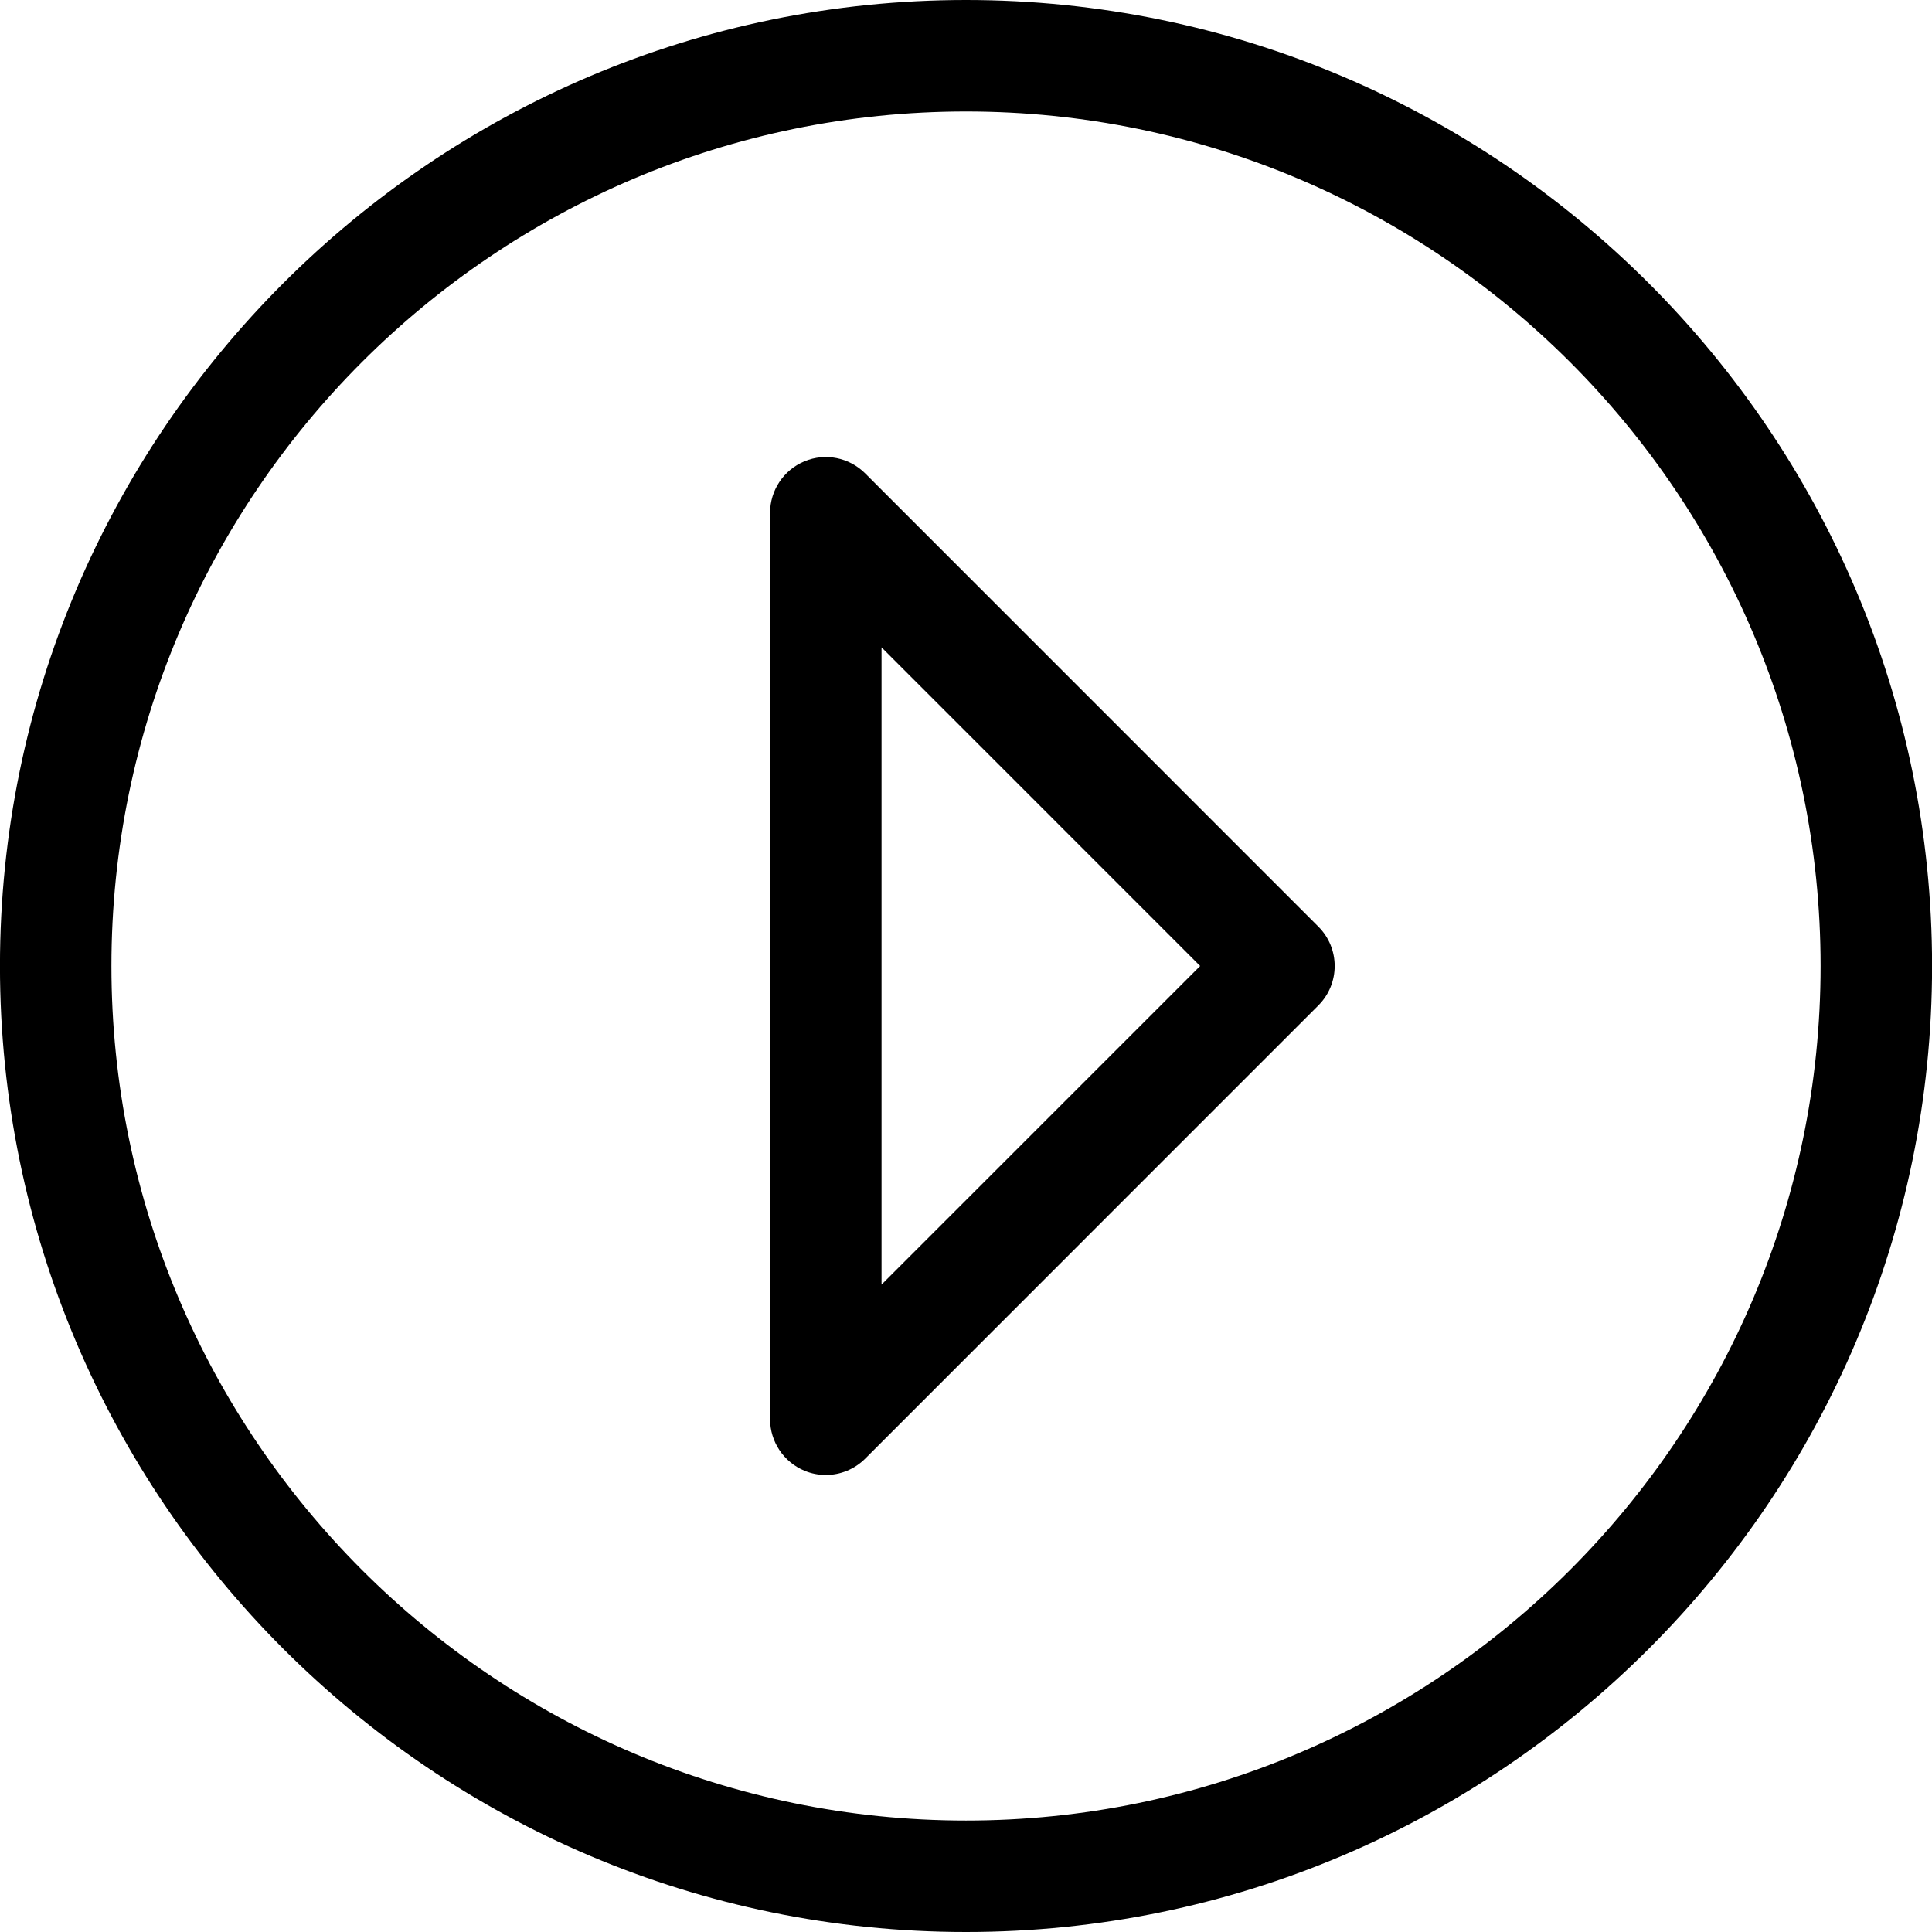
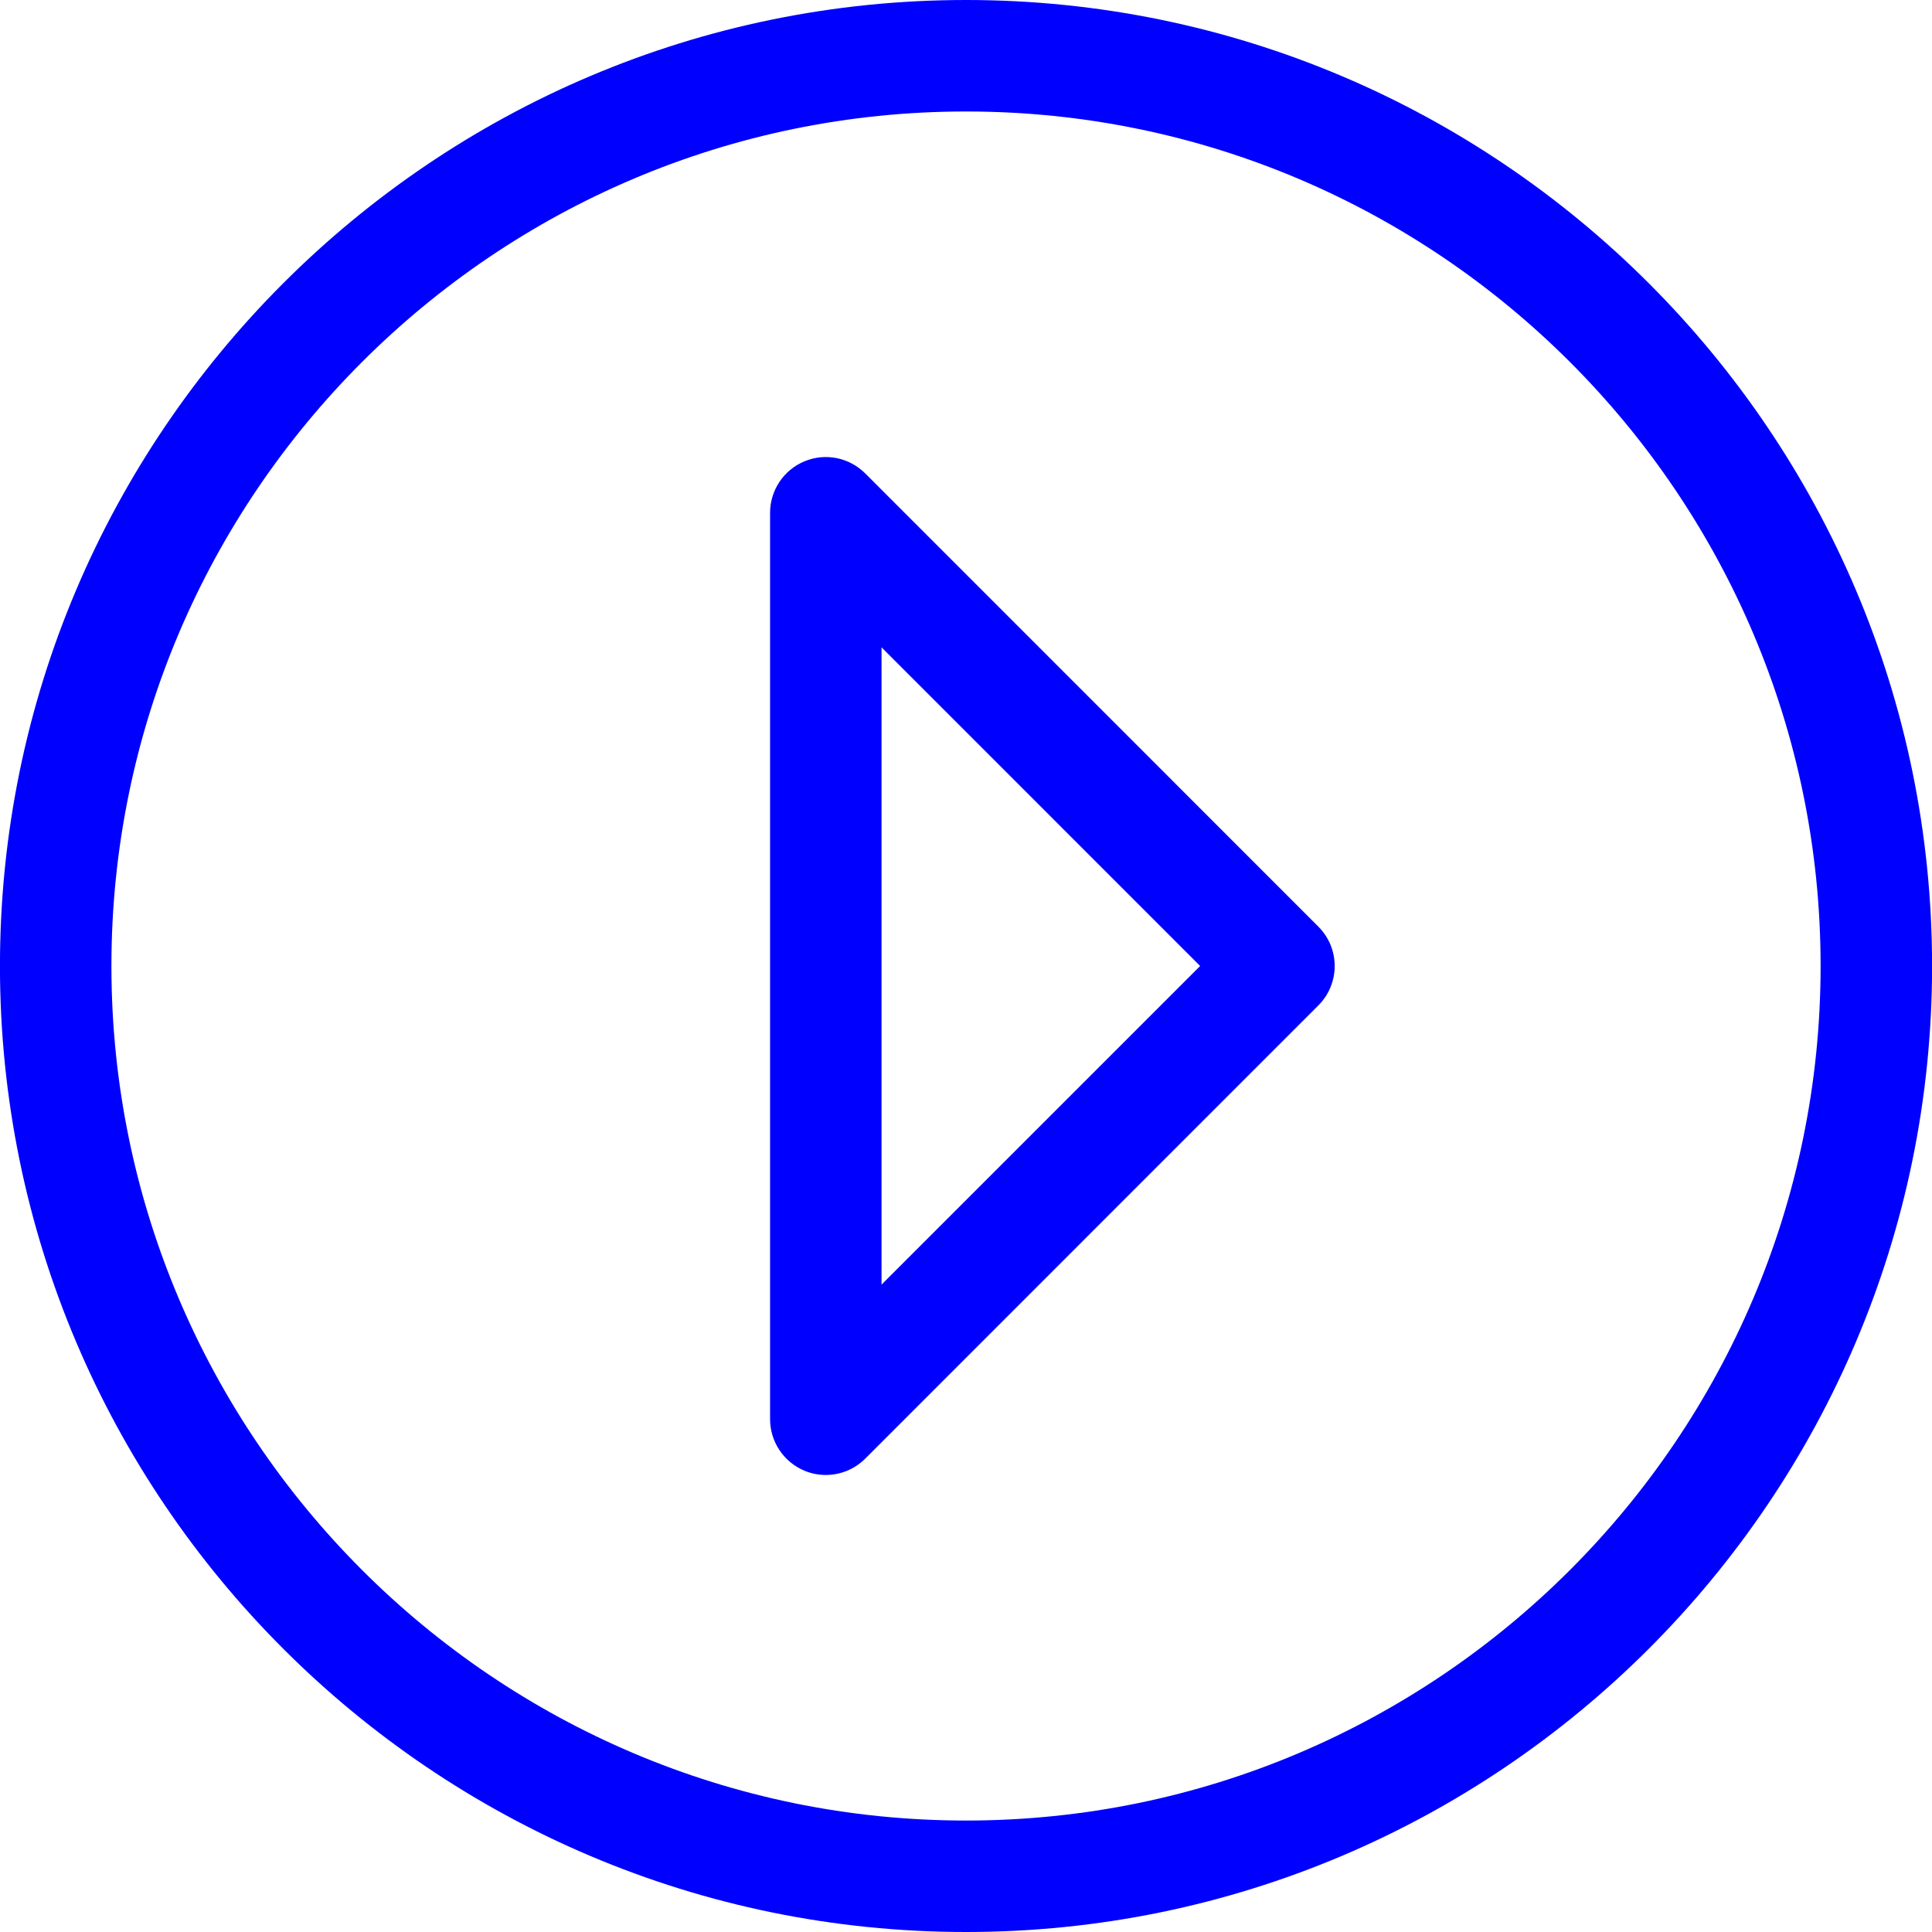
<svg xmlns="http://www.w3.org/2000/svg" version="1.1" id="Layer_1" x="0px" y="0px" width="100px" height="100px" viewBox="0 0 100 100" enable-background="new 0 0 100 100" xml:space="preserve">
-   <g>
-     <g>
-       <path fill="#000000" d="M50,0C22.427,0-0.002,22.43-0.002,50c0,27.571,22.43,50,50.003,50c27.574,0,50.003-22.429,50.003-50    C100.004,22.43,77.574,0,50,0z M50,94.231C25.61,94.231,5.767,74.39,5.767,50C5.767,25.611,25.61,5.77,50,5.77    S94.234,25.611,94.234,50C94.234,74.39,74.391,94.231,50,94.231z" />
+   <defs id="defs15" />
+   <g id="g3" style="fill:#0000ff">
+     <g id="g5" style="fill:#0000ff">
+       <path fill="#000000" d="M50,0C22.427,0-0.002,22.43-0.002,50c0,27.571,22.43,50,50.003,50c27.574,0,50.003-22.429,50.003-50    C100.004,22.43,77.574,0,50,0z M50,94.231C25.61,94.231,5.767,74.39,5.767,50C5.767,25.611,25.61,5.77,50,5.77    S94.234,25.611,94.234,50C94.234,74.39,74.391,94.231,50,94.231z" id="path7" style="fill:#0000ff" />
    </g>
-     <g>
-       <path fill="#000000" d="M44.783,24.503c-0.828-0.827-2.068-1.075-3.144-0.625c-1.076,0.446-1.78,1.499-1.78,2.665v46.915    c0,1.166,0.704,2.218,1.78,2.666c0.357,0.149,0.732,0.22,1.104,0.22c0.75,0,1.487-0.293,2.04-0.845l23.455-23.459    c1.127-1.126,1.127-2.952,0-4.078L44.783,24.503z M45.628,66.491V33.507L62.119,50L45.628,66.491z" />
+     <g id="g9" style="fill:#0000ff">
+       <path fill="#000000" d="M44.783,24.503c-0.828-0.827-2.068-1.075-3.144-0.625c-1.076,0.446-1.78,1.499-1.78,2.665v46.915    c0,1.166,0.704,2.218,1.78,2.666c0.357,0.149,0.732,0.22,1.104,0.22c0.75,0,1.487-0.293,2.04-0.845l23.455-23.459    c1.127-1.126,1.127-2.952,0-4.078L44.783,24.503z M45.628,66.491V33.507L62.119,50L45.628,66.491z" id="path11" style="fill:#0000ff" />
    </g>
  </g>
</svg>
